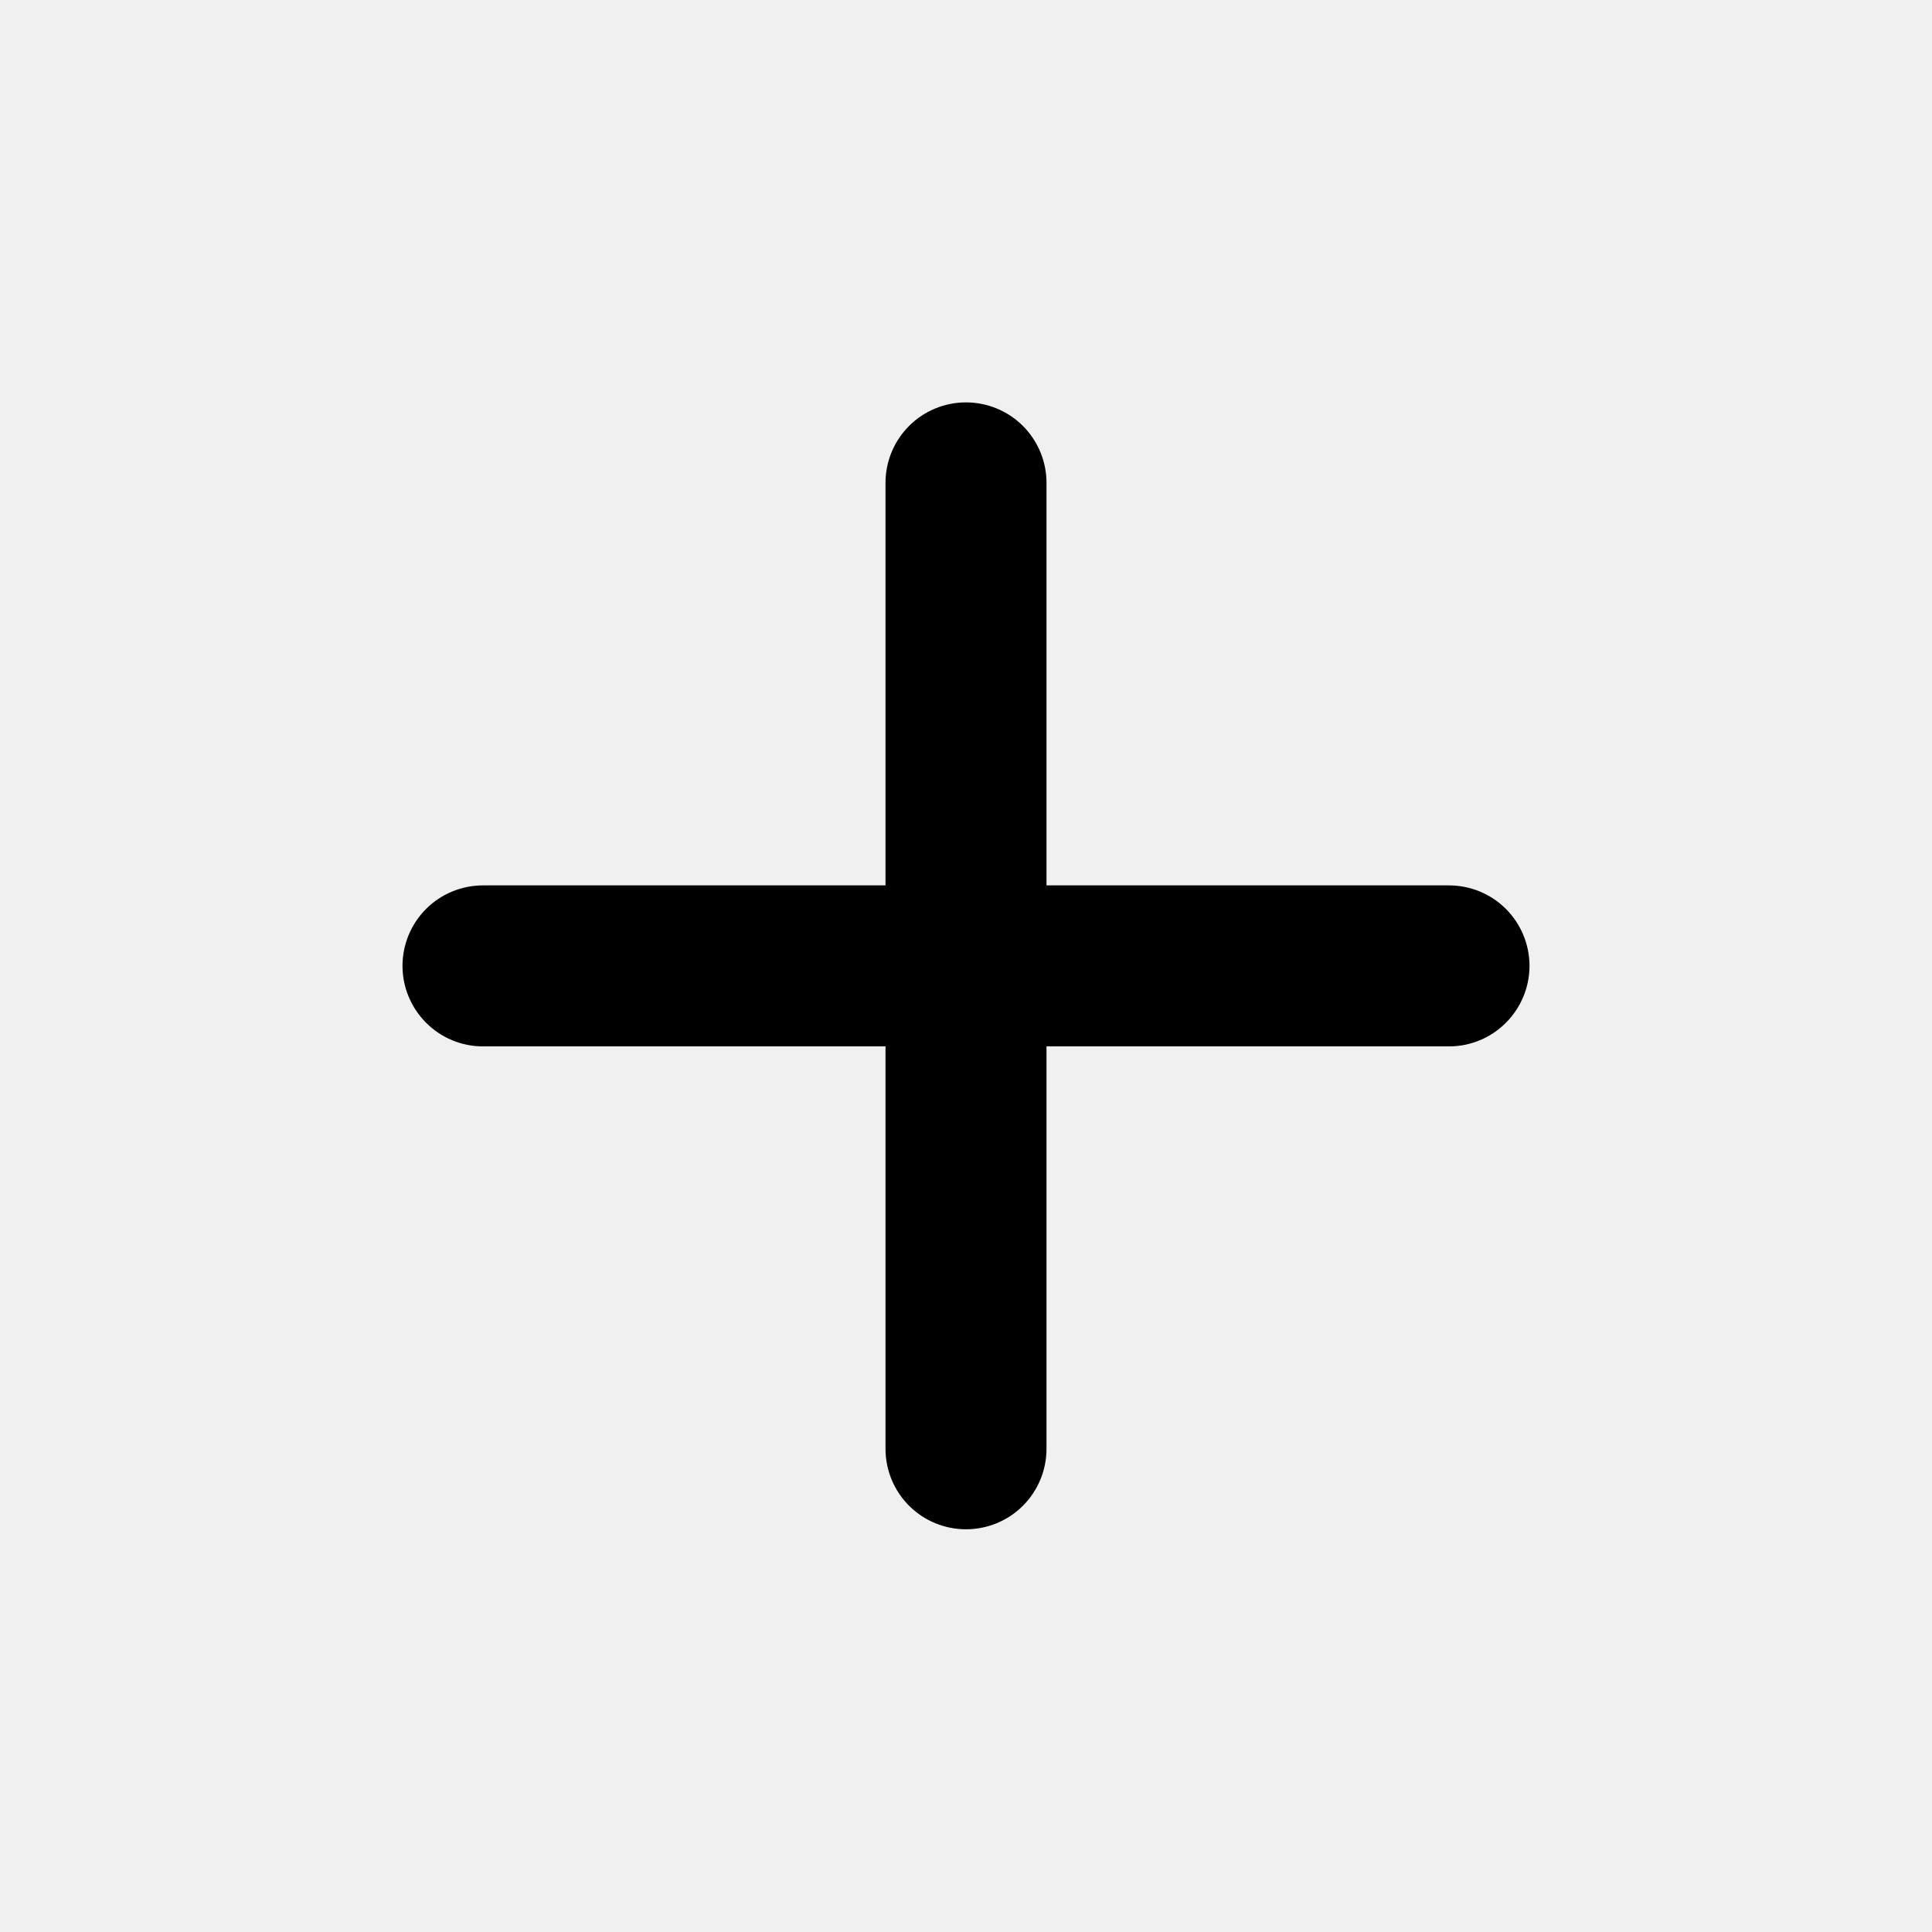
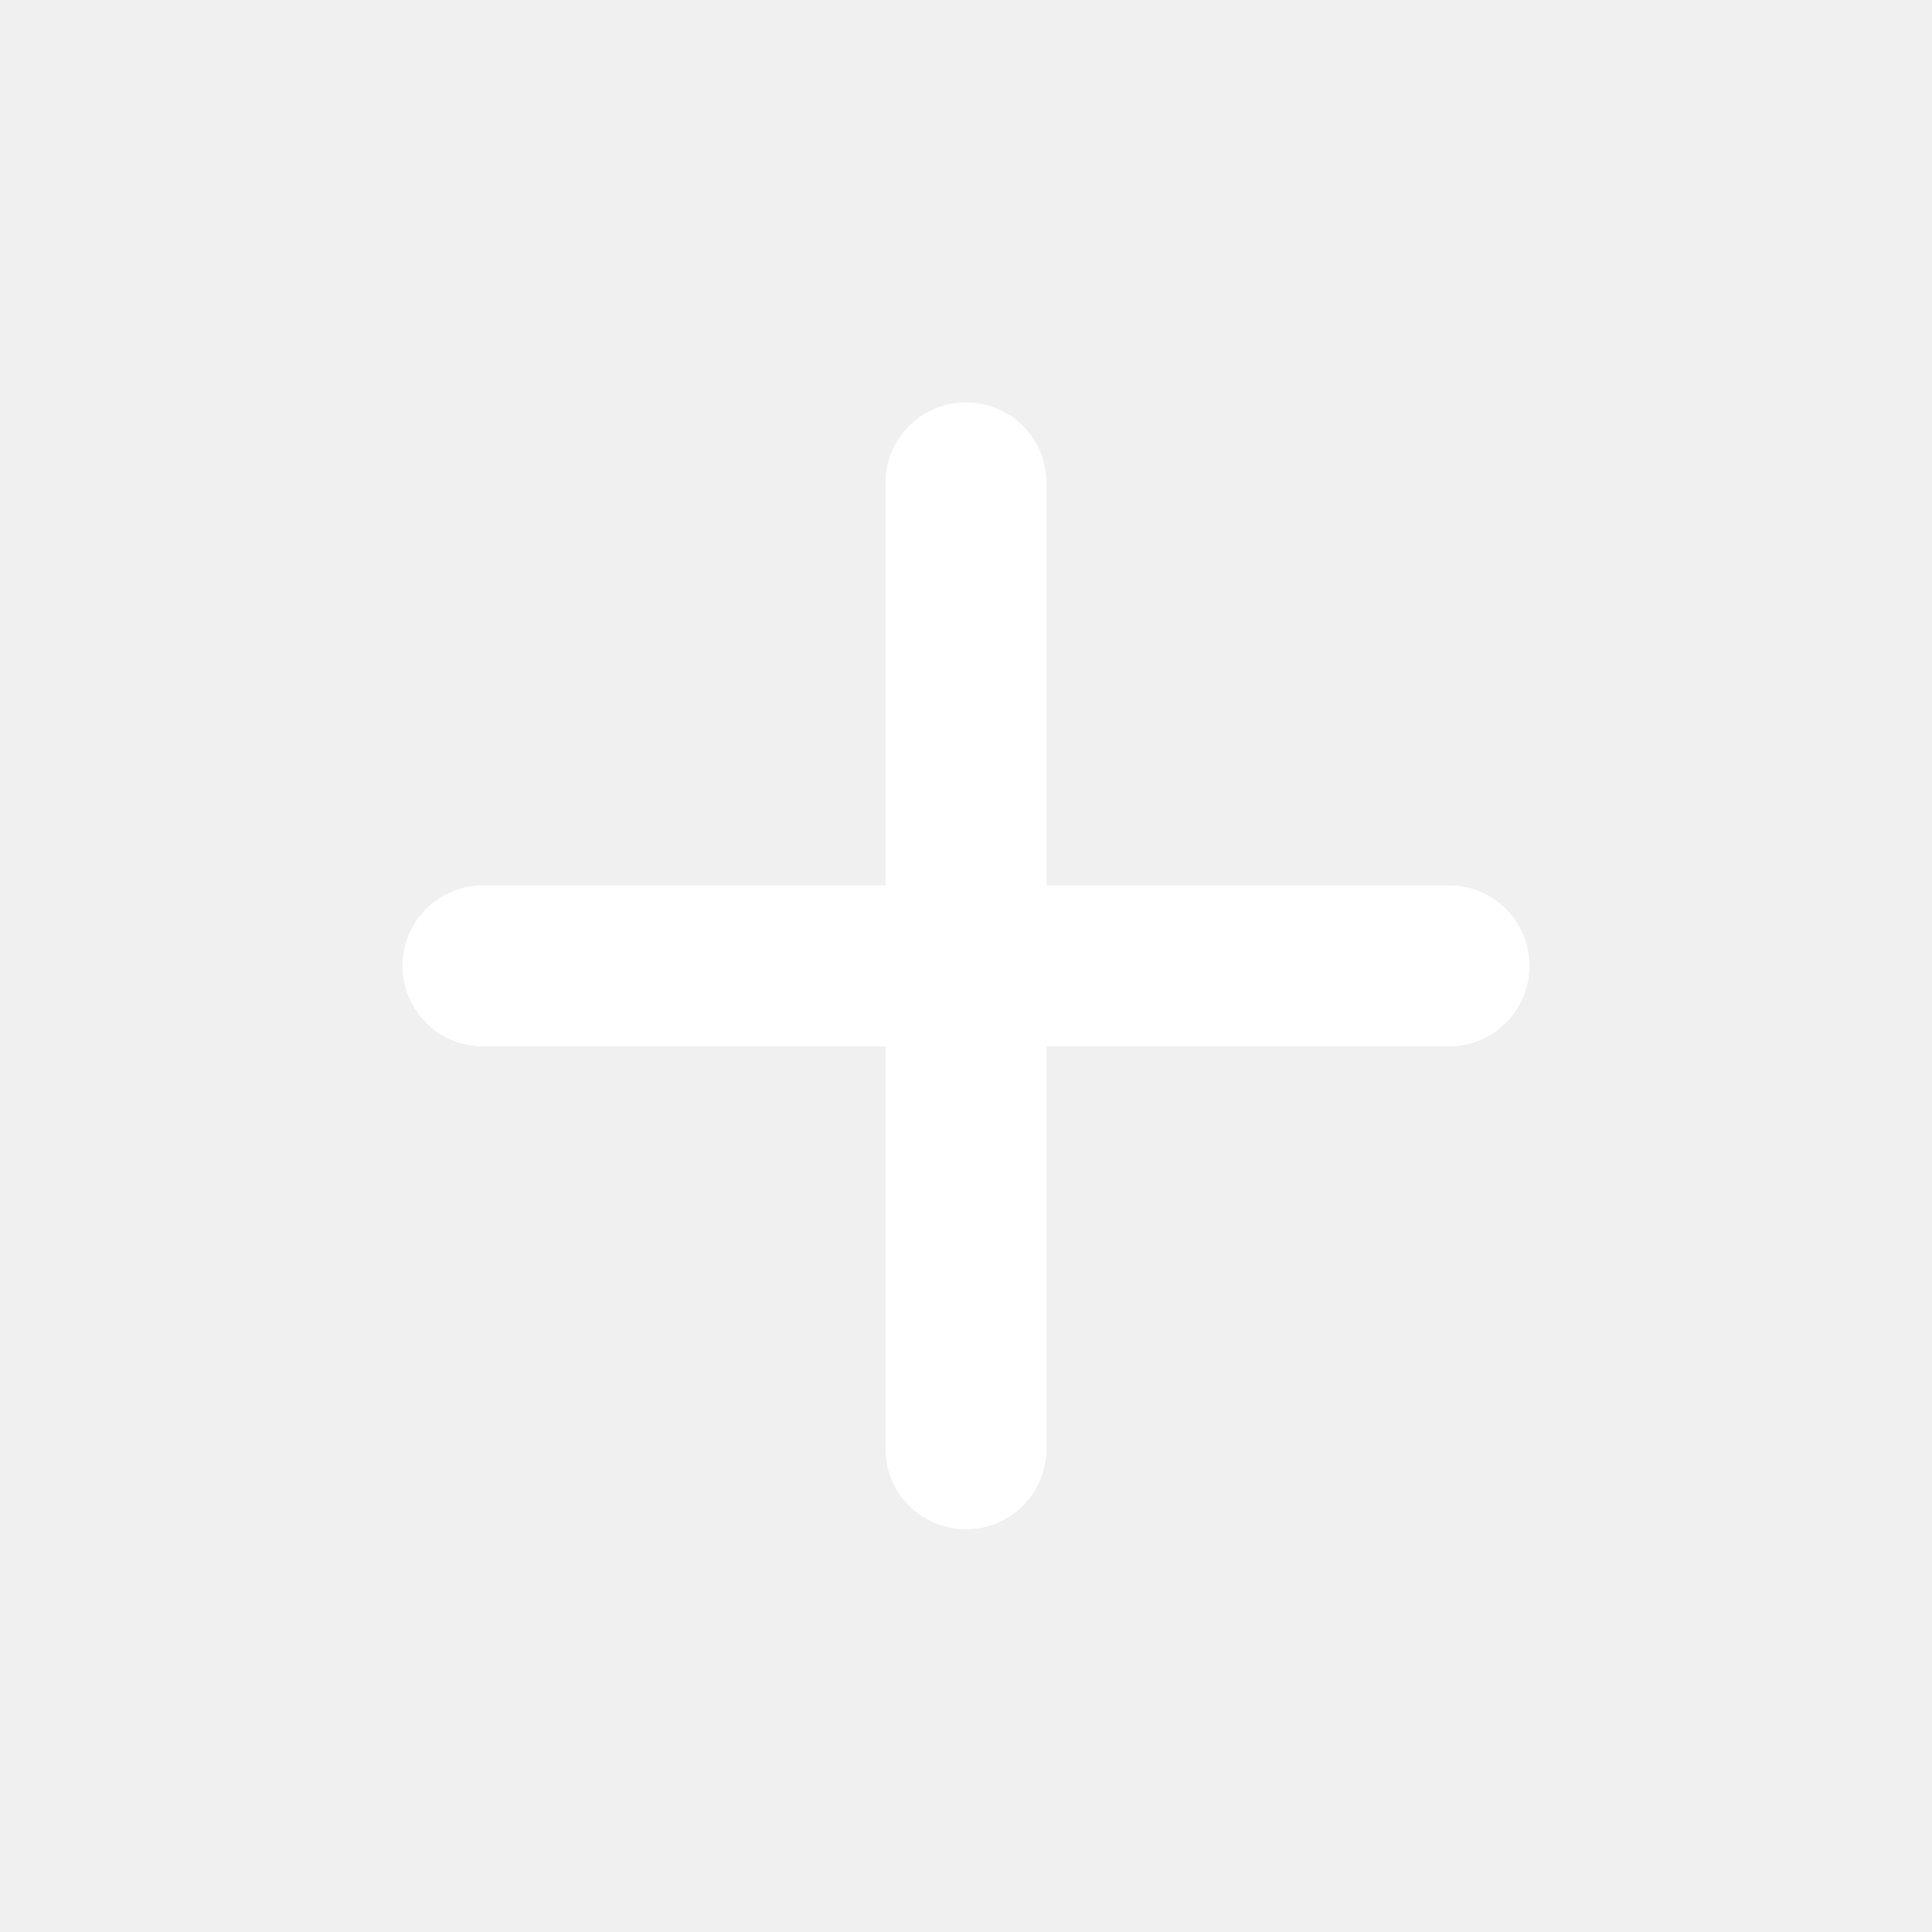
<svg xmlns="http://www.w3.org/2000/svg" width="18" height="18" viewBox="0 0 18 18" fill="none">
  <g id="ic:round-plus">
-     <path id="Vector" d="M13.5 9.749H9.75V13.498C9.75 13.697 9.671 13.888 9.53 14.029C9.39 14.169 9.199 14.248 9 14.248C8.801 14.248 8.61 14.169 8.47 14.029C8.329 13.888 8.25 13.697 8.25 13.498V9.749H4.5C4.301 9.749 4.11 9.67 3.97 9.529C3.829 9.388 3.75 9.197 3.75 8.999C3.75 8.8 3.829 8.609 3.97 8.468C4.11 8.328 4.301 8.249 4.5 8.249H8.25V4.499C8.25 4.3 8.329 4.109 8.47 3.968C8.61 3.828 8.801 3.749 9 3.749C9.199 3.749 9.39 3.828 9.53 3.968C9.671 4.109 9.75 4.3 9.75 4.499V8.249H13.5C13.699 8.249 13.89 8.328 14.03 8.468C14.171 8.609 14.25 8.8 14.25 8.999C14.25 9.197 14.171 9.388 14.03 9.529C13.89 9.67 13.699 9.749 13.5 9.749V9.749Z" fill="black" />
+     <path id="Vector" d="M13.5 9.749H9.75V13.498C9.75 13.697 9.671 13.888 9.53 14.029C9.39 14.169 9.199 14.248 9 14.248C8.801 14.248 8.61 14.169 8.47 14.029C8.329 13.888 8.25 13.697 8.25 13.498V9.749H4.5C4.301 9.749 4.11 9.67 3.97 9.529C3.829 9.388 3.75 9.197 3.75 8.999C3.75 8.8 3.829 8.609 3.97 8.468C4.11 8.328 4.301 8.249 4.5 8.249H8.25V4.499C8.25 4.3 8.329 4.109 8.47 3.968C8.61 3.828 8.801 3.749 9 3.749C9.199 3.749 9.39 3.828 9.53 3.968C9.671 4.109 9.75 4.3 9.75 4.499V8.249H13.5C13.699 8.249 13.89 8.328 14.03 8.468C14.171 8.609 14.25 8.8 14.25 8.999C14.25 9.197 14.171 9.388 14.03 9.529C13.89 9.67 13.699 9.749 13.5 9.749V9.749Z" fill="white" />
  </g>
</svg>
